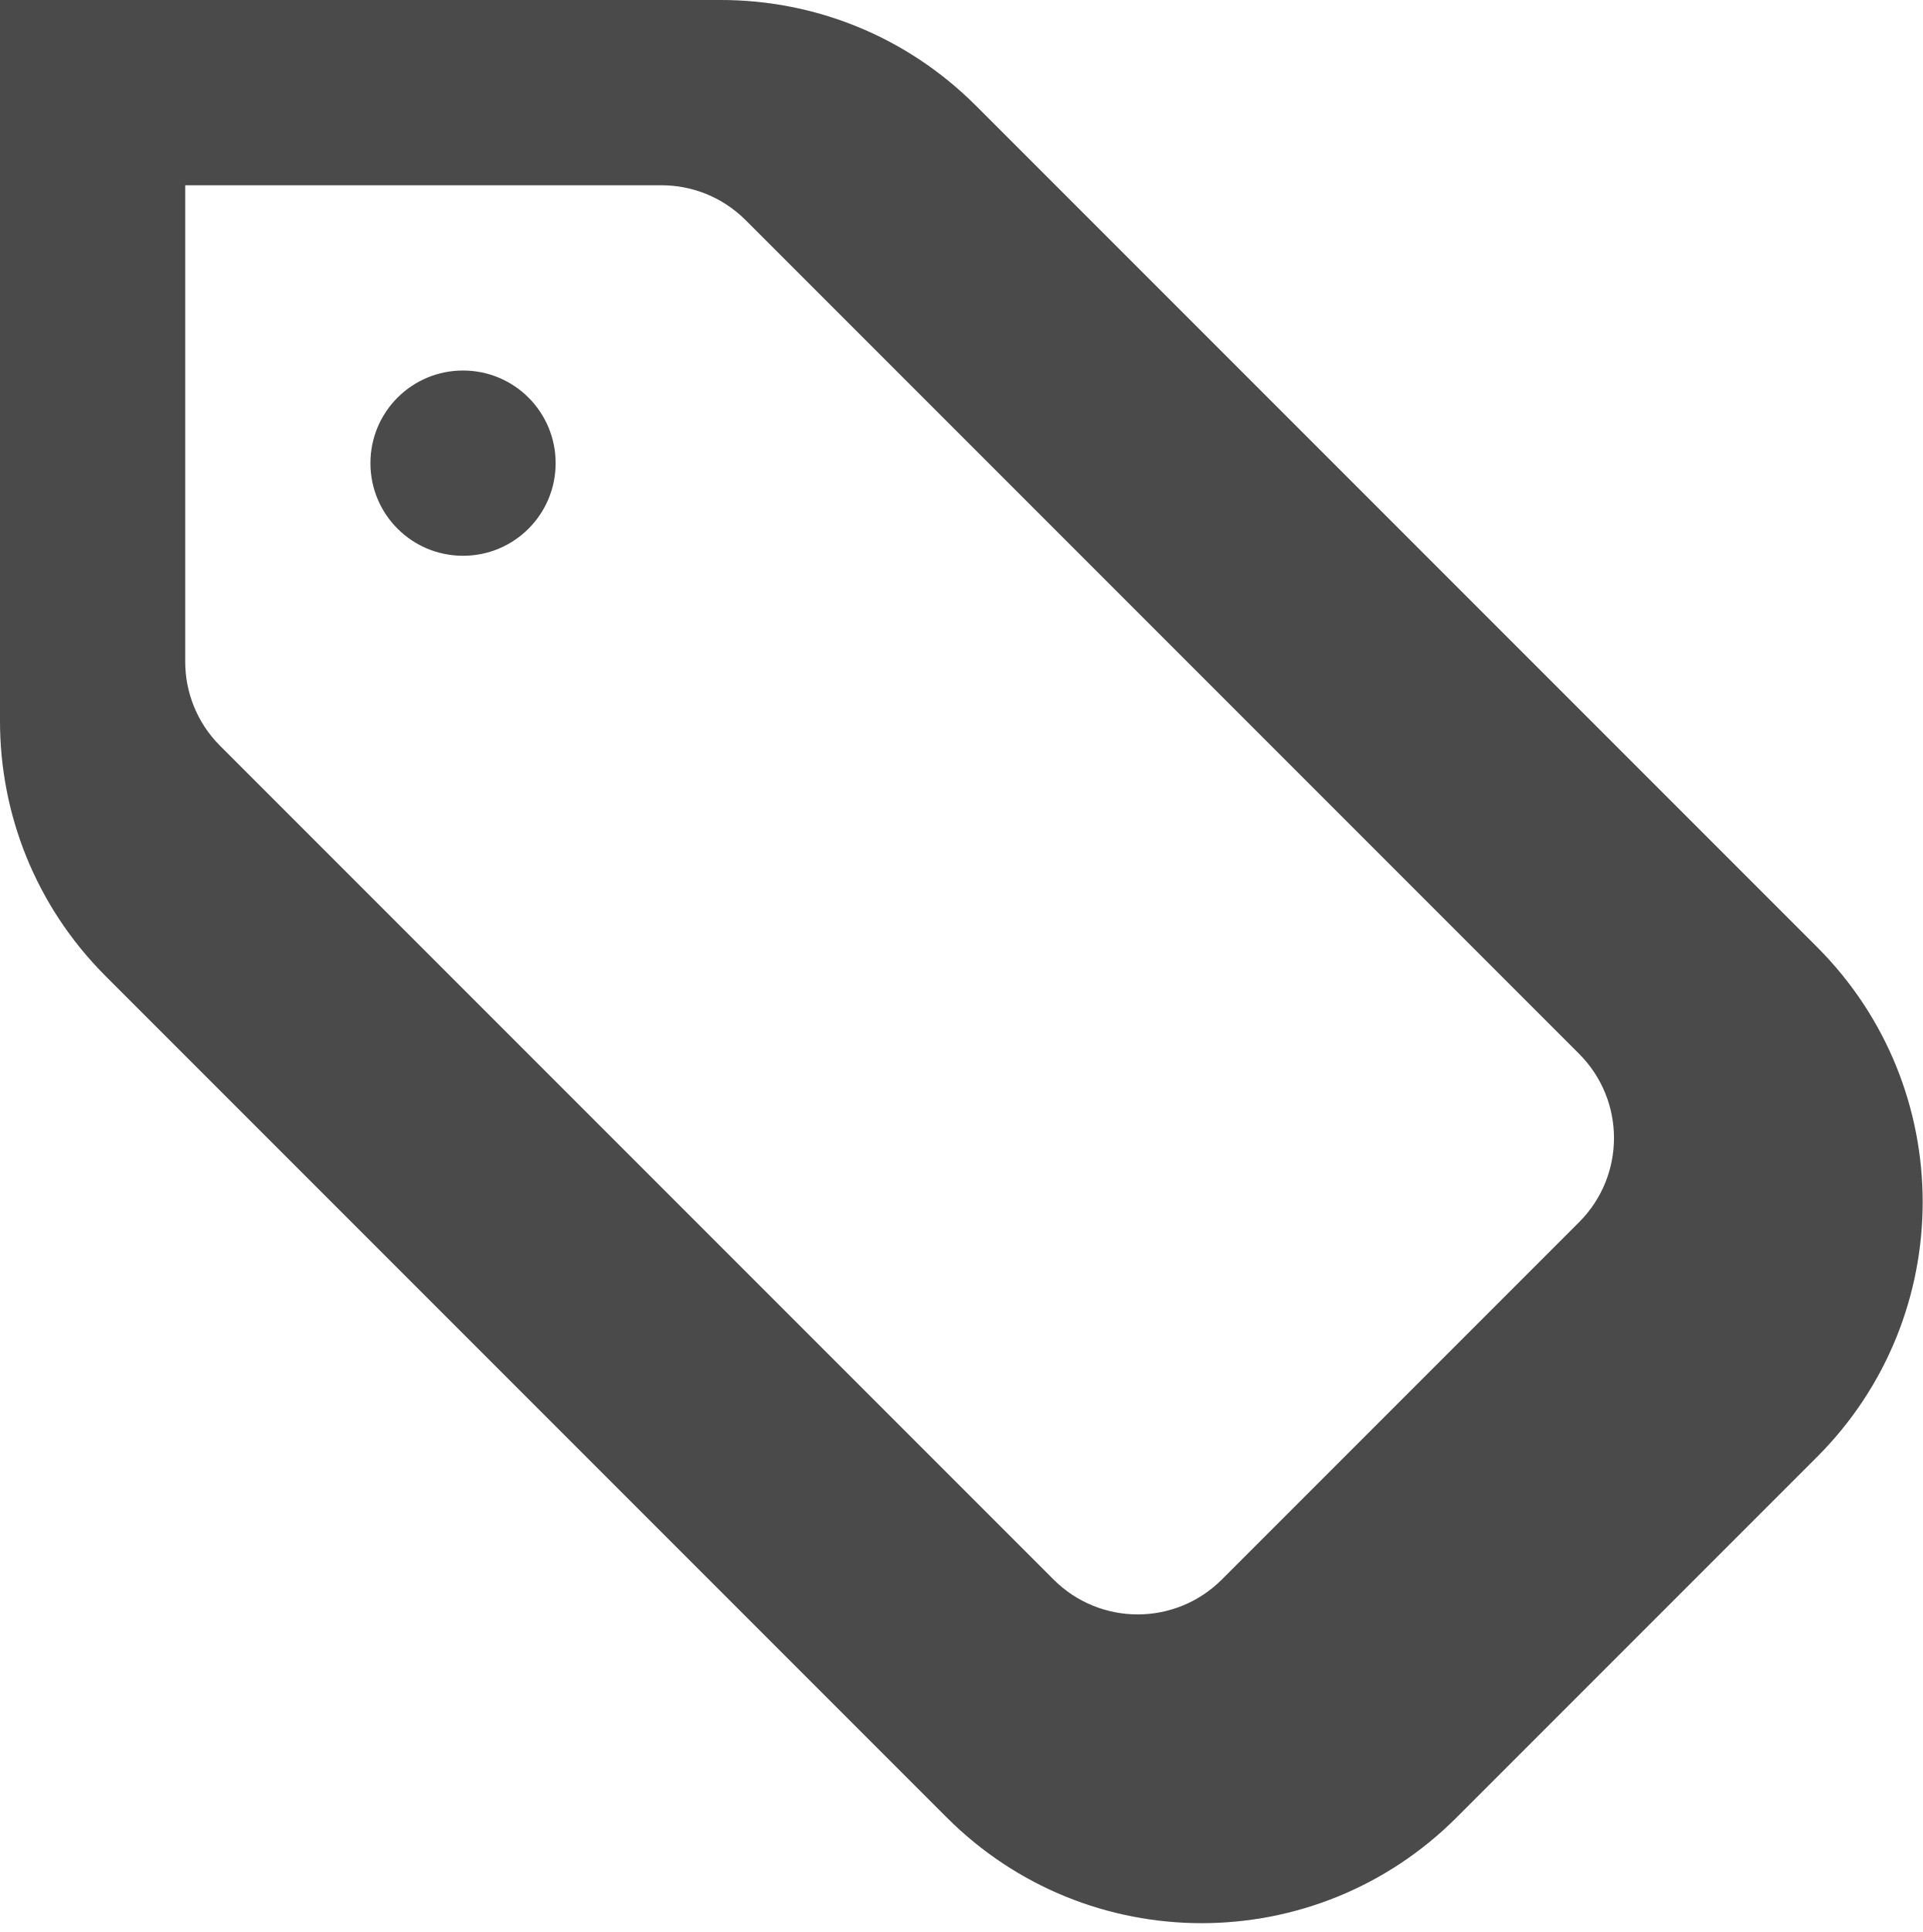
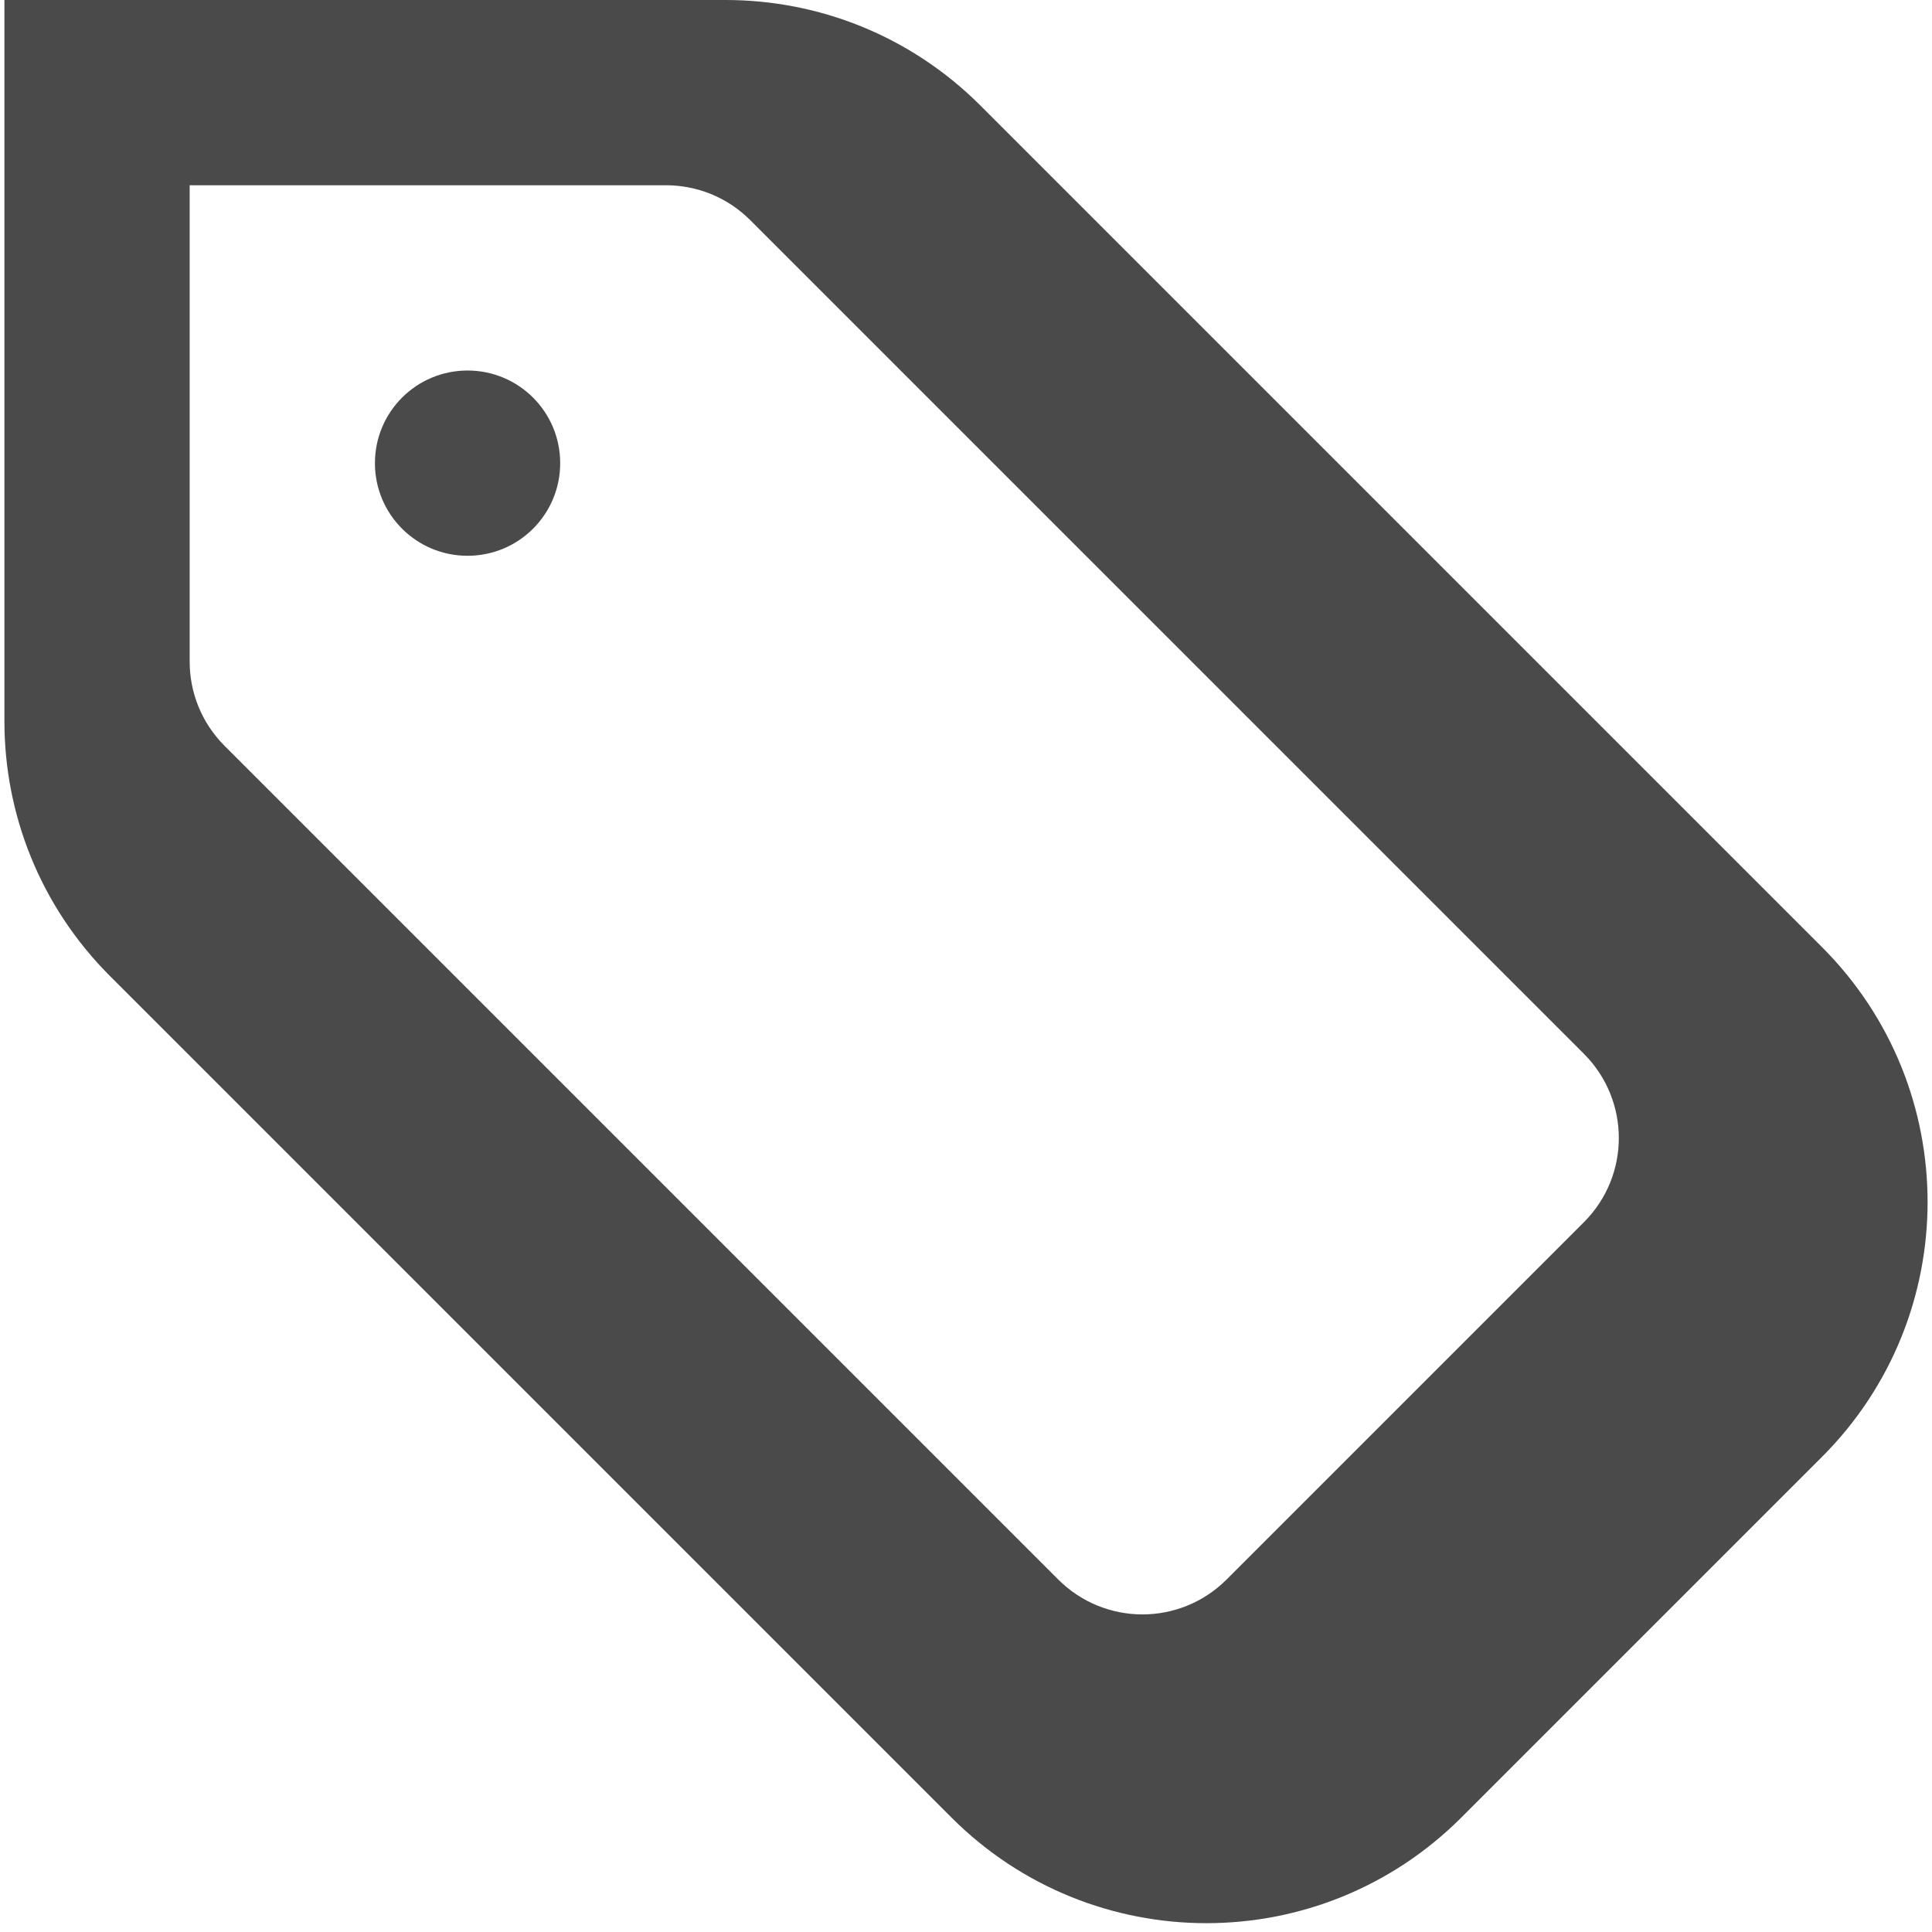
- <svg xmlns="http://www.w3.org/2000/svg" width="218px" height="219px" viewBox="0 0 218 219" version="1.1">
-   <description>Created with Sketch (http://www.bohemiancoding.com/sketch)</description>
-   <defs />
+ <svg xmlns="http://www.w3.org/2000/svg" width="30px" height="30px" viewBox="0 0 218 219" version="1.1">
  <g id="Page 1" stroke="none" stroke-width="1" fill="none" fill-rule="evenodd">
    <path d="M206.024,107.351 L110.649,11.976 C102.664,3.992 92.214,0 81.75,0 L0,0 L0,81.75 C0,92.214 3.992,102.664 11.976,110.649 L107.351,206.024 C123.32,221.992 149.18,221.992 165.149,206.024 L206.024,165.149 C221.992,149.18 221.992,123.32 206.024,107.351 L206.024,107.351 Z M179.041,138.542 L138.542,179.041 C133.264,184.32 124.732,184.32 119.453,179.041 L24.955,84.543 C22.323,81.911 21,78.455 21,74.999 L21,21 L74.999,21 C78.455,21 81.911,22.323 84.543,24.955 L179.041,119.453 C184.32,124.732 184.32,133.264 179.041,138.542 L179.041,138.542 Z M52.5,42 C46.694,42 42,46.694 42,52.5 C42,58.306 46.694,63 52.5,63 C58.306,63 63,58.306 63,52.5 C63,46.694 58.306,42 52.5,42 L52.5,42 Z M52.5,42" id="Shape" fill="#4A4A4A" />
  </g>
</svg>
